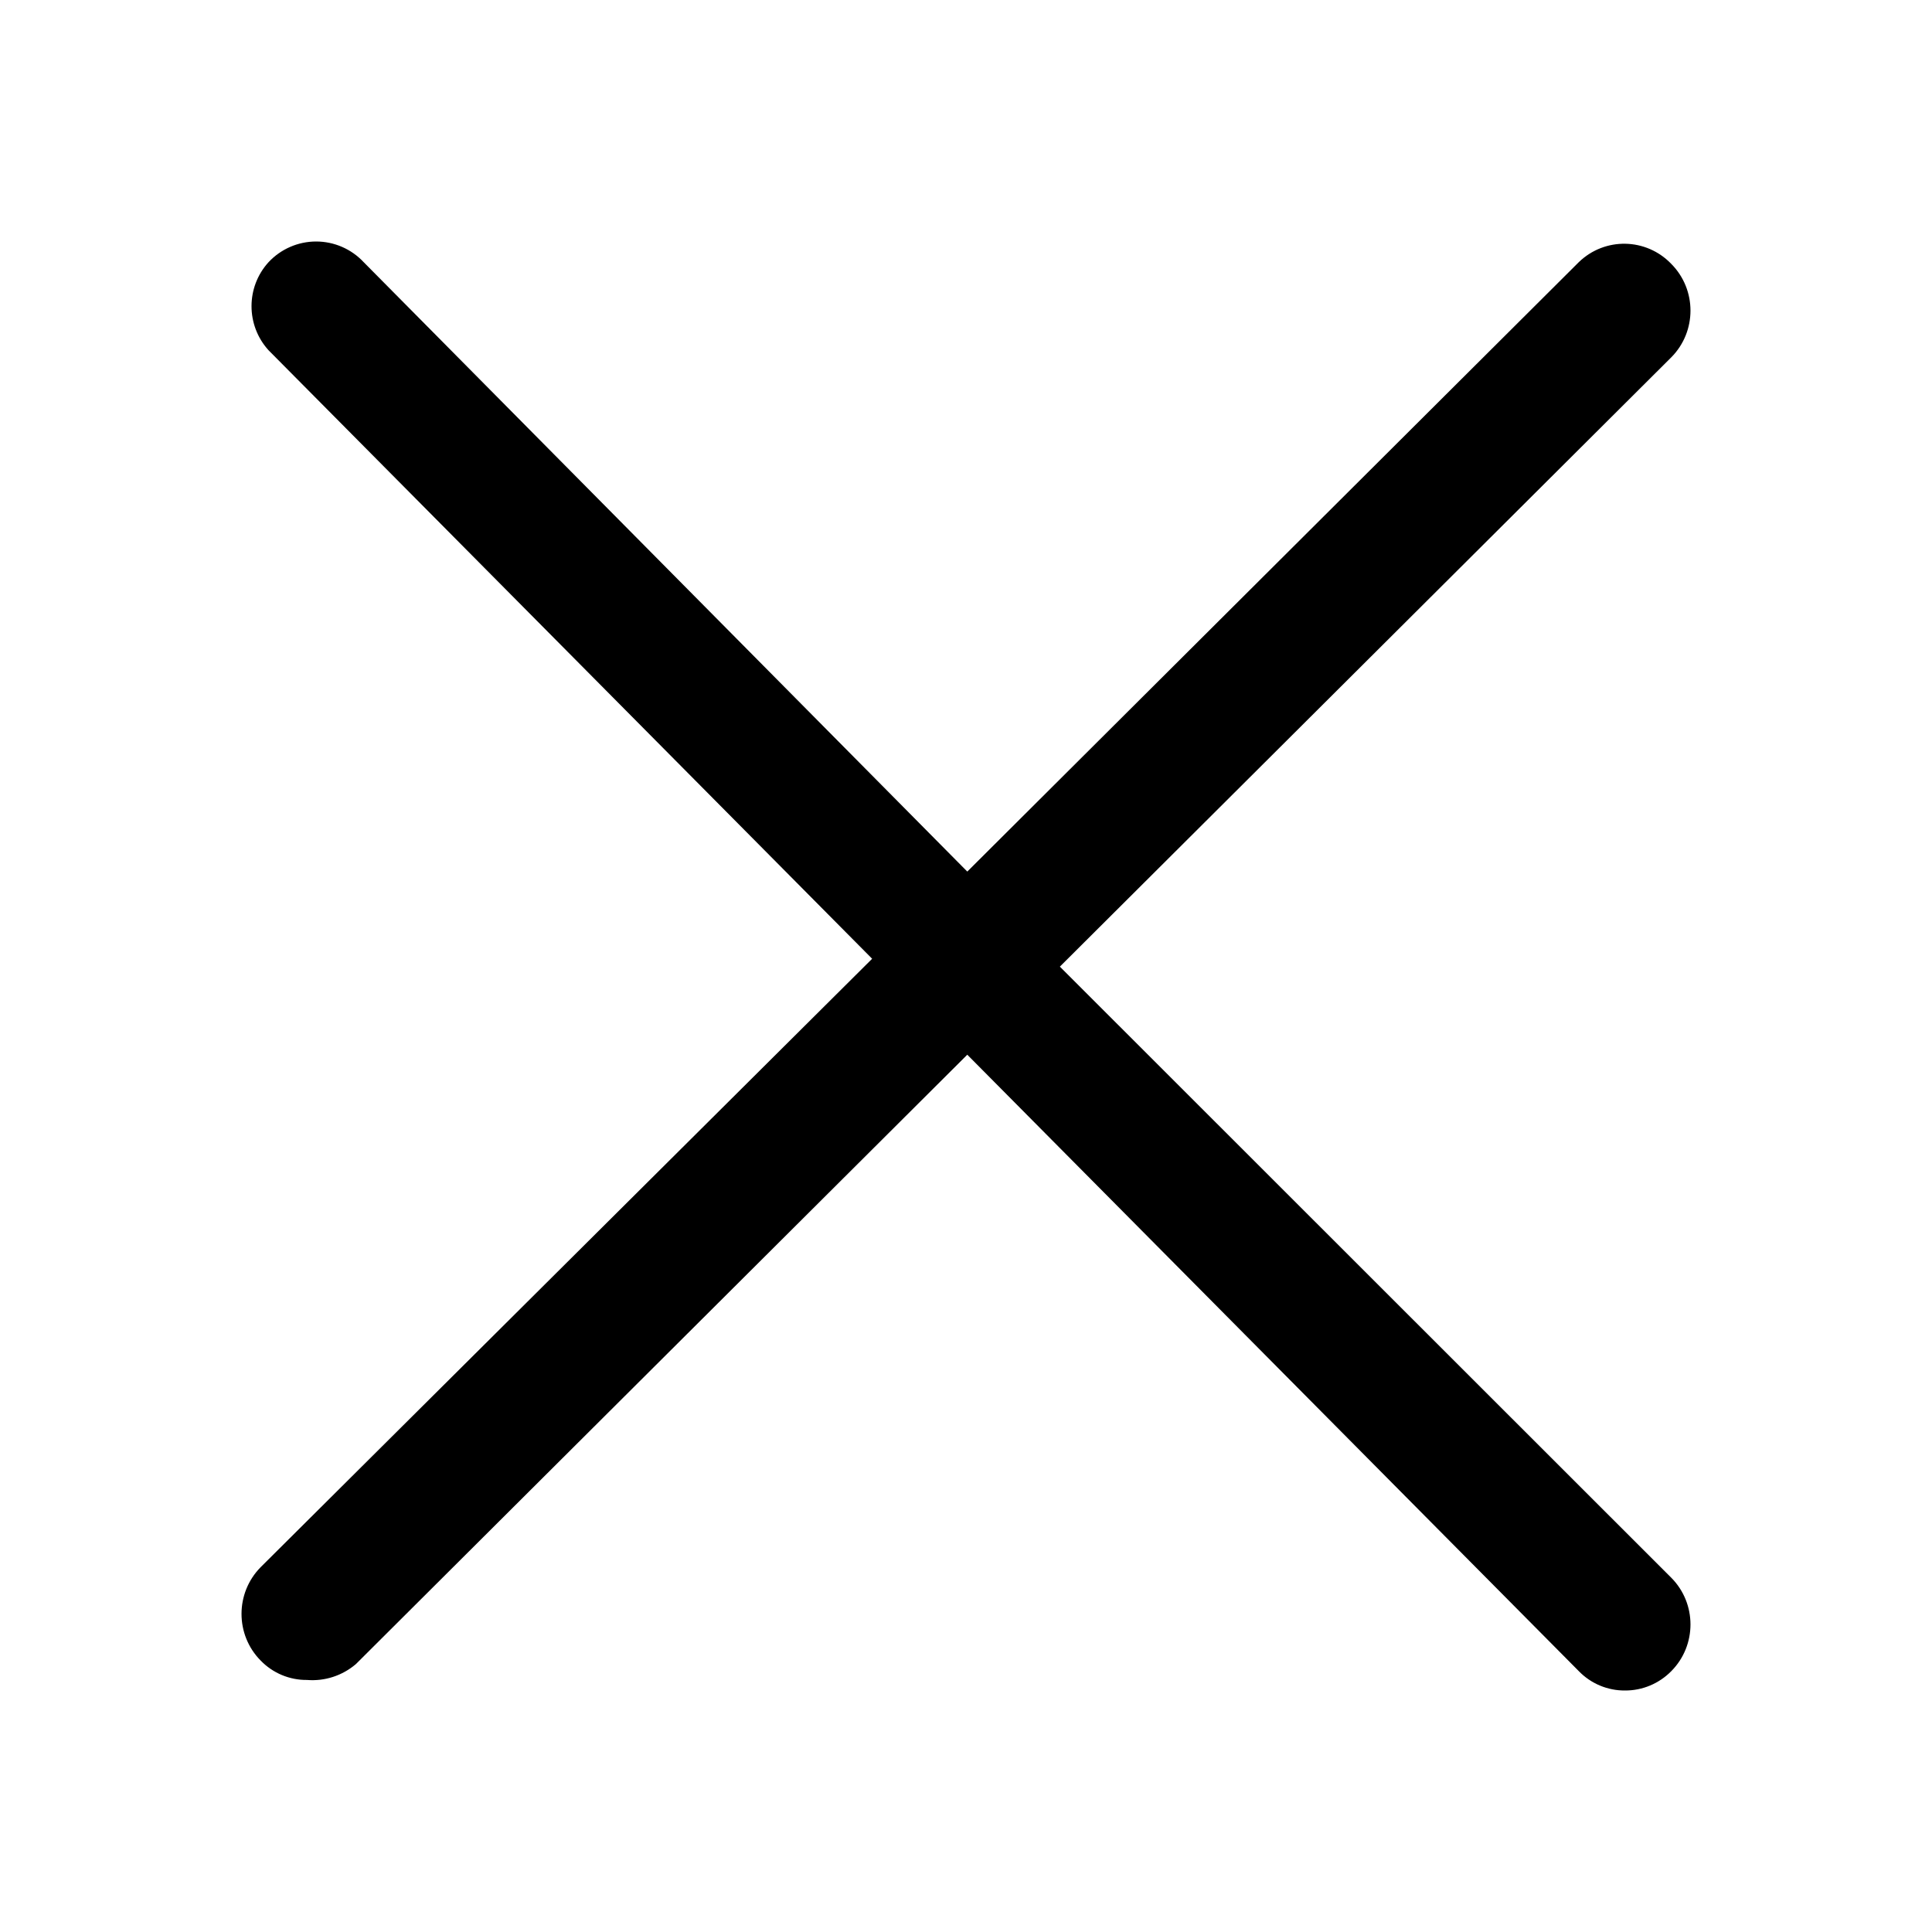
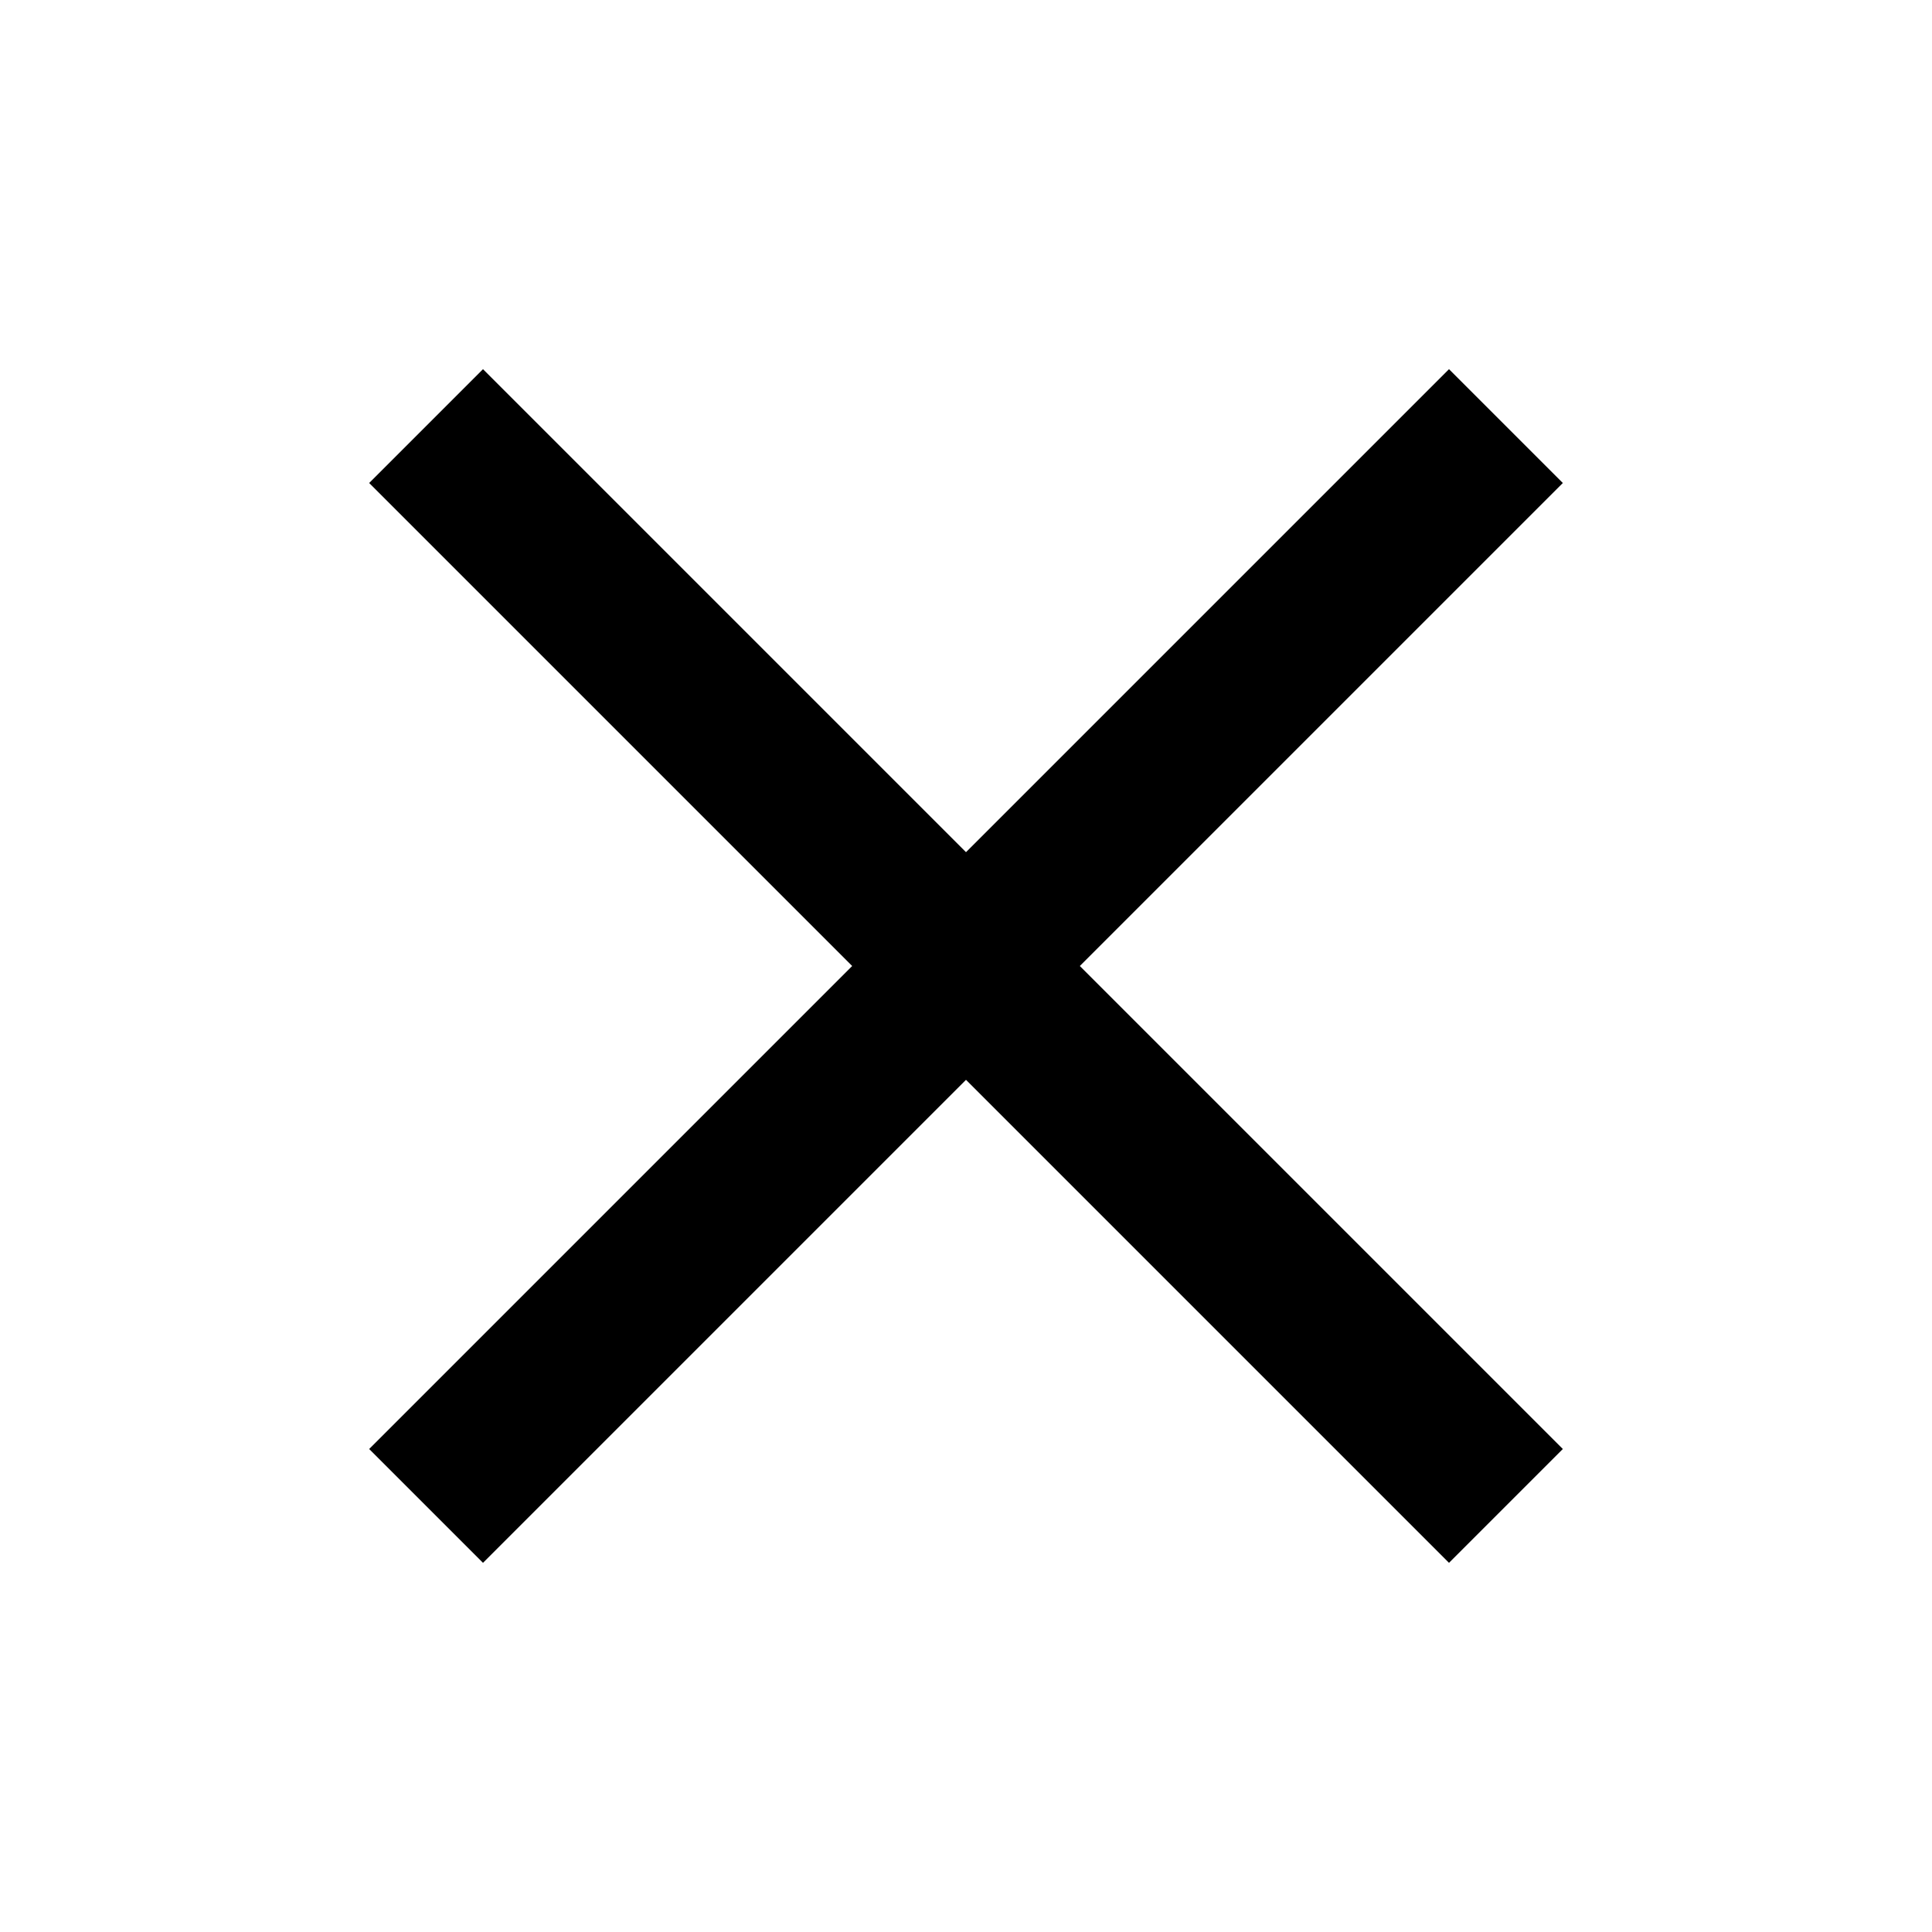
- <svg xmlns="http://www.w3.org/2000/svg" viewBox="0 0 24 24">
-   <path d="M13.166 12.008L20.762 4.438C21.079 4.118 21.079 3.599 20.762 3.279C20.45 2.953 19.936 2.943 19.612 3.257L12.016 10.827L4.518 3.257C4.365 3.093 4.151 3 3.927 3C3.703 3 3.489 3.093 3.336 3.257C3.054 3.566 3.054 4.041 3.336 4.351L10.834 11.91L3.238 19.468C2.921 19.789 2.921 20.308 3.238 20.628C3.389 20.784 3.597 20.871 3.813 20.869C4.034 20.887 4.252 20.816 4.421 20.672L12.016 13.102L19.612 20.759C19.763 20.915 19.971 21.002 20.187 21C20.403 21.001 20.61 20.914 20.762 20.759C21.079 20.439 21.079 19.92 20.762 19.6L13.166 12.008Z" fill="currentColor" />
+ <svg xmlns="http://www.w3.org/2000/svg" viewBox="0 0 24 24" fill="none">
+   <path fill-rule="evenodd" clip-rule="evenodd" d="M6 4.586L12 10.586L18 4.586L19.414 6L13.414 12L19.414 18L18 19.414L12 13.414L6 19.414L4.586 18L10.586 12L4.586 6L6 4.586Z" fill="currentColor" />
</svg>
